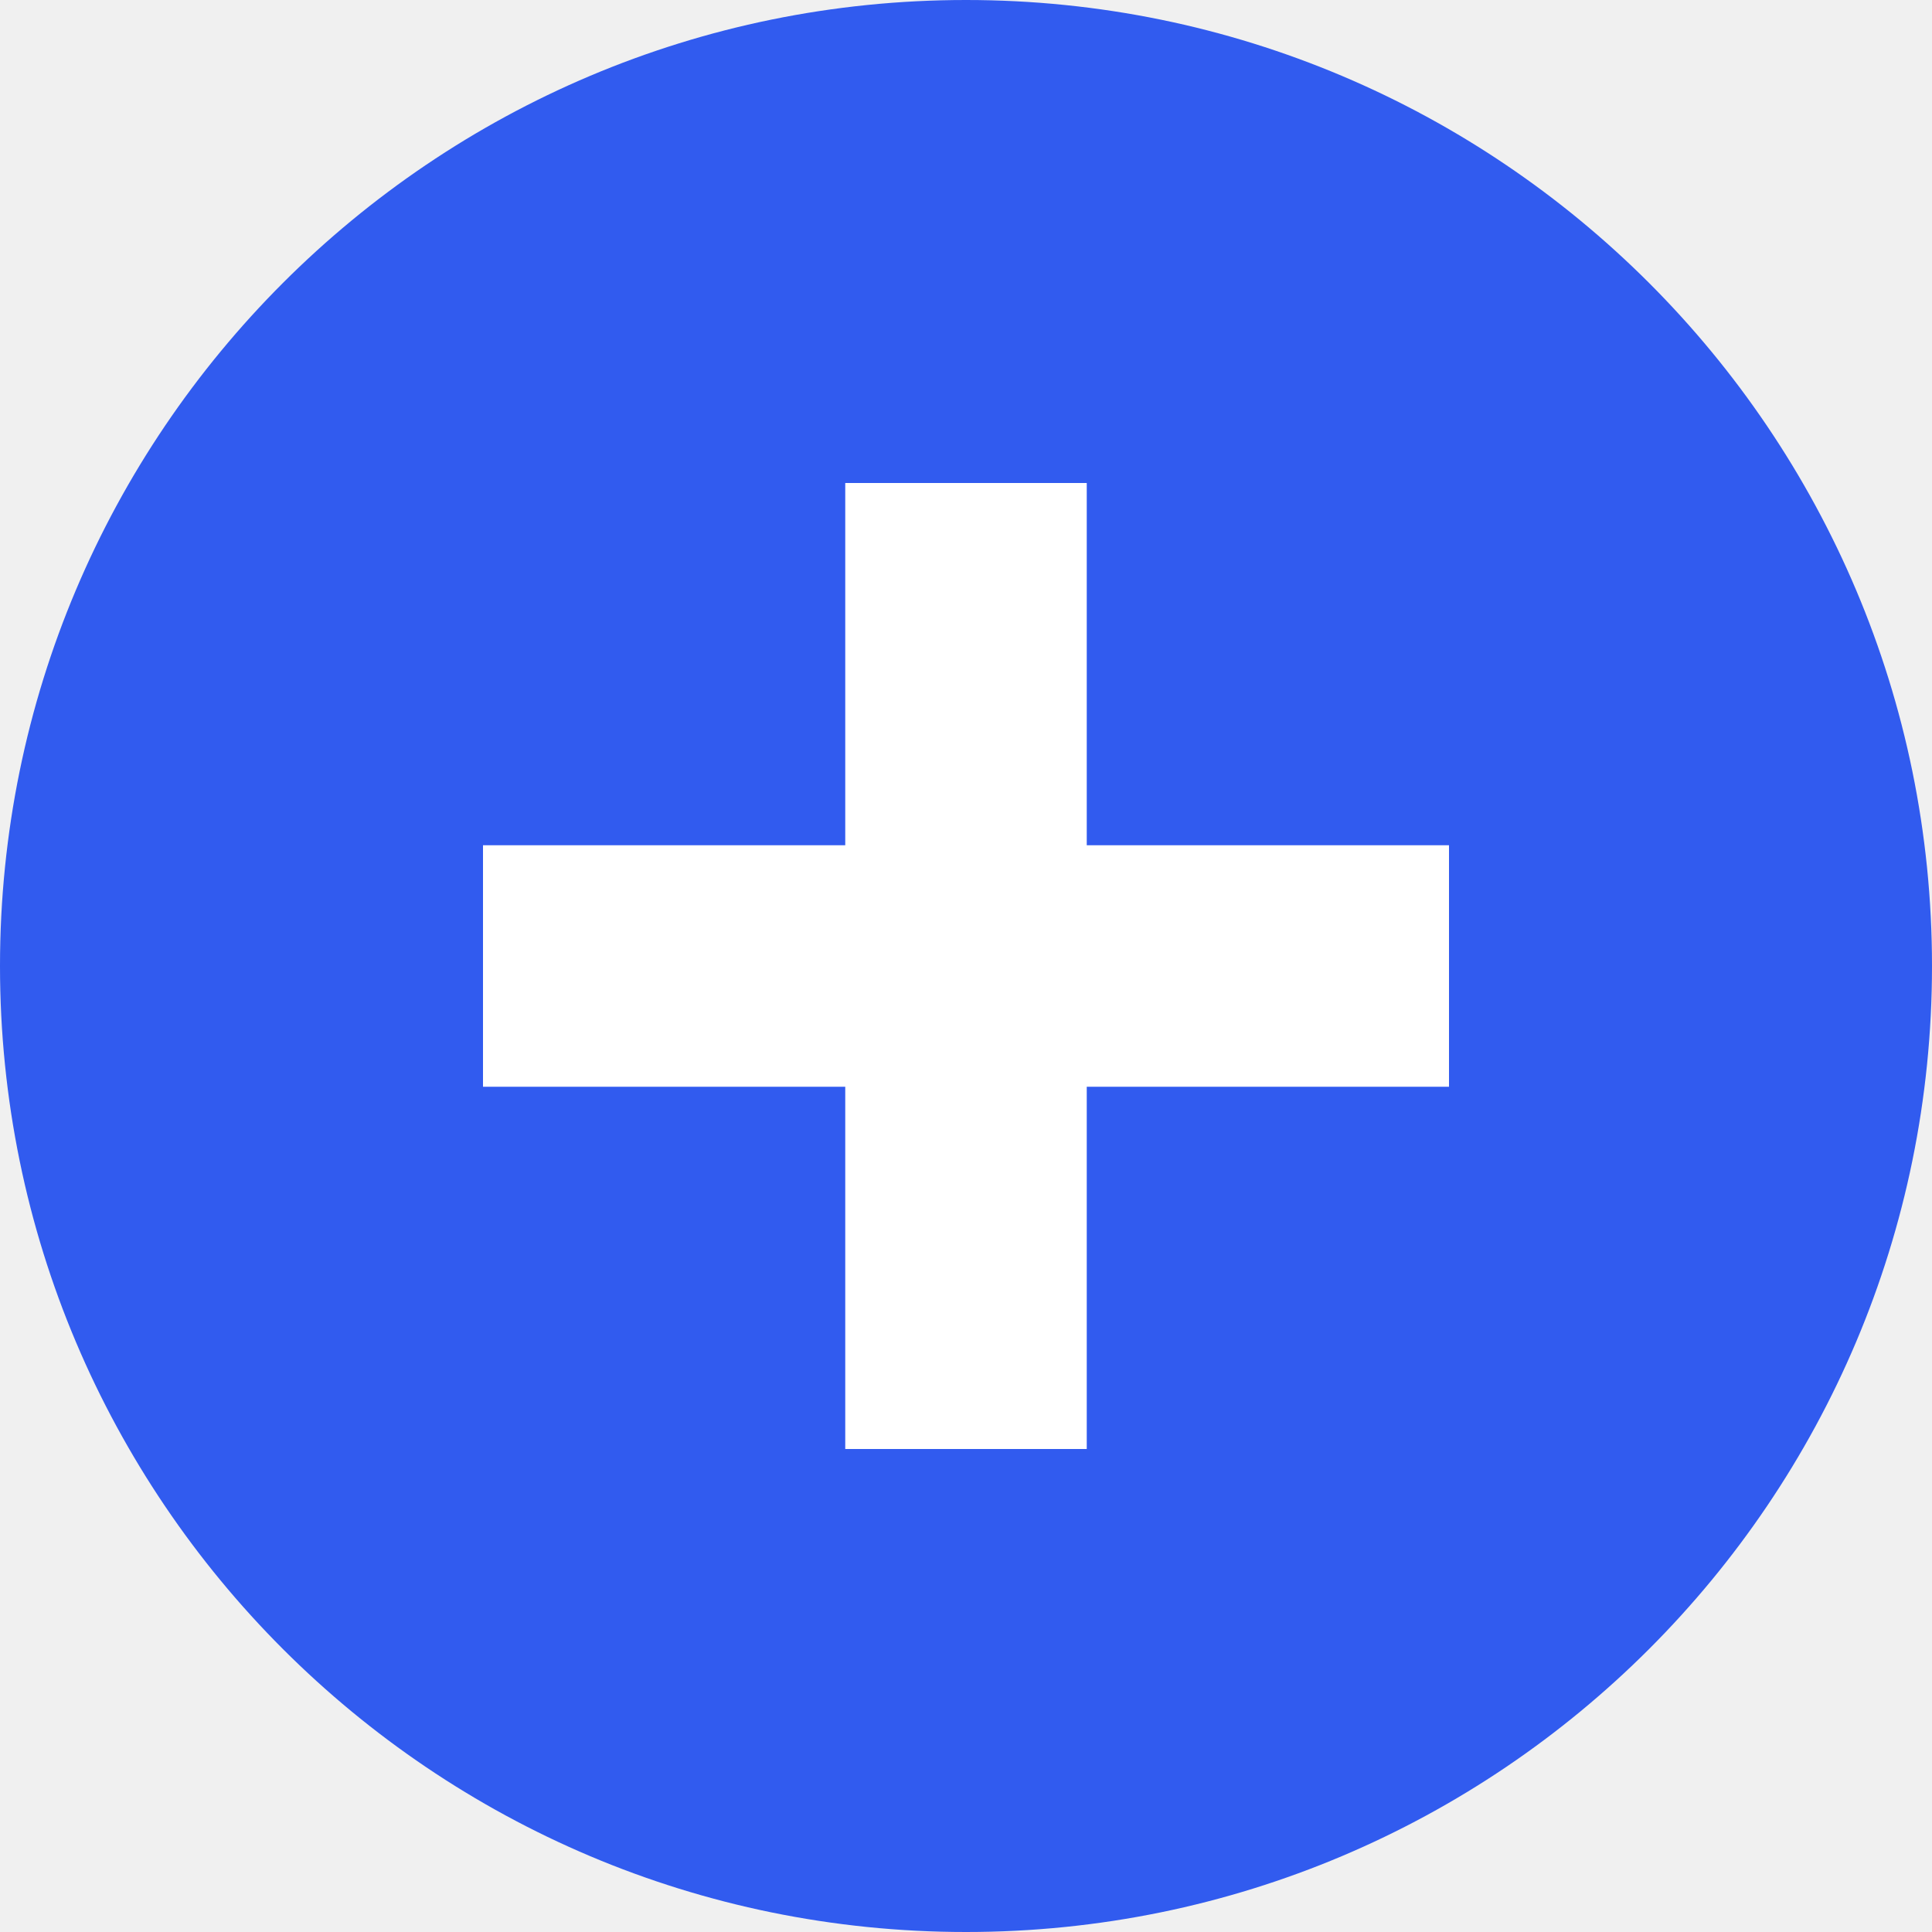
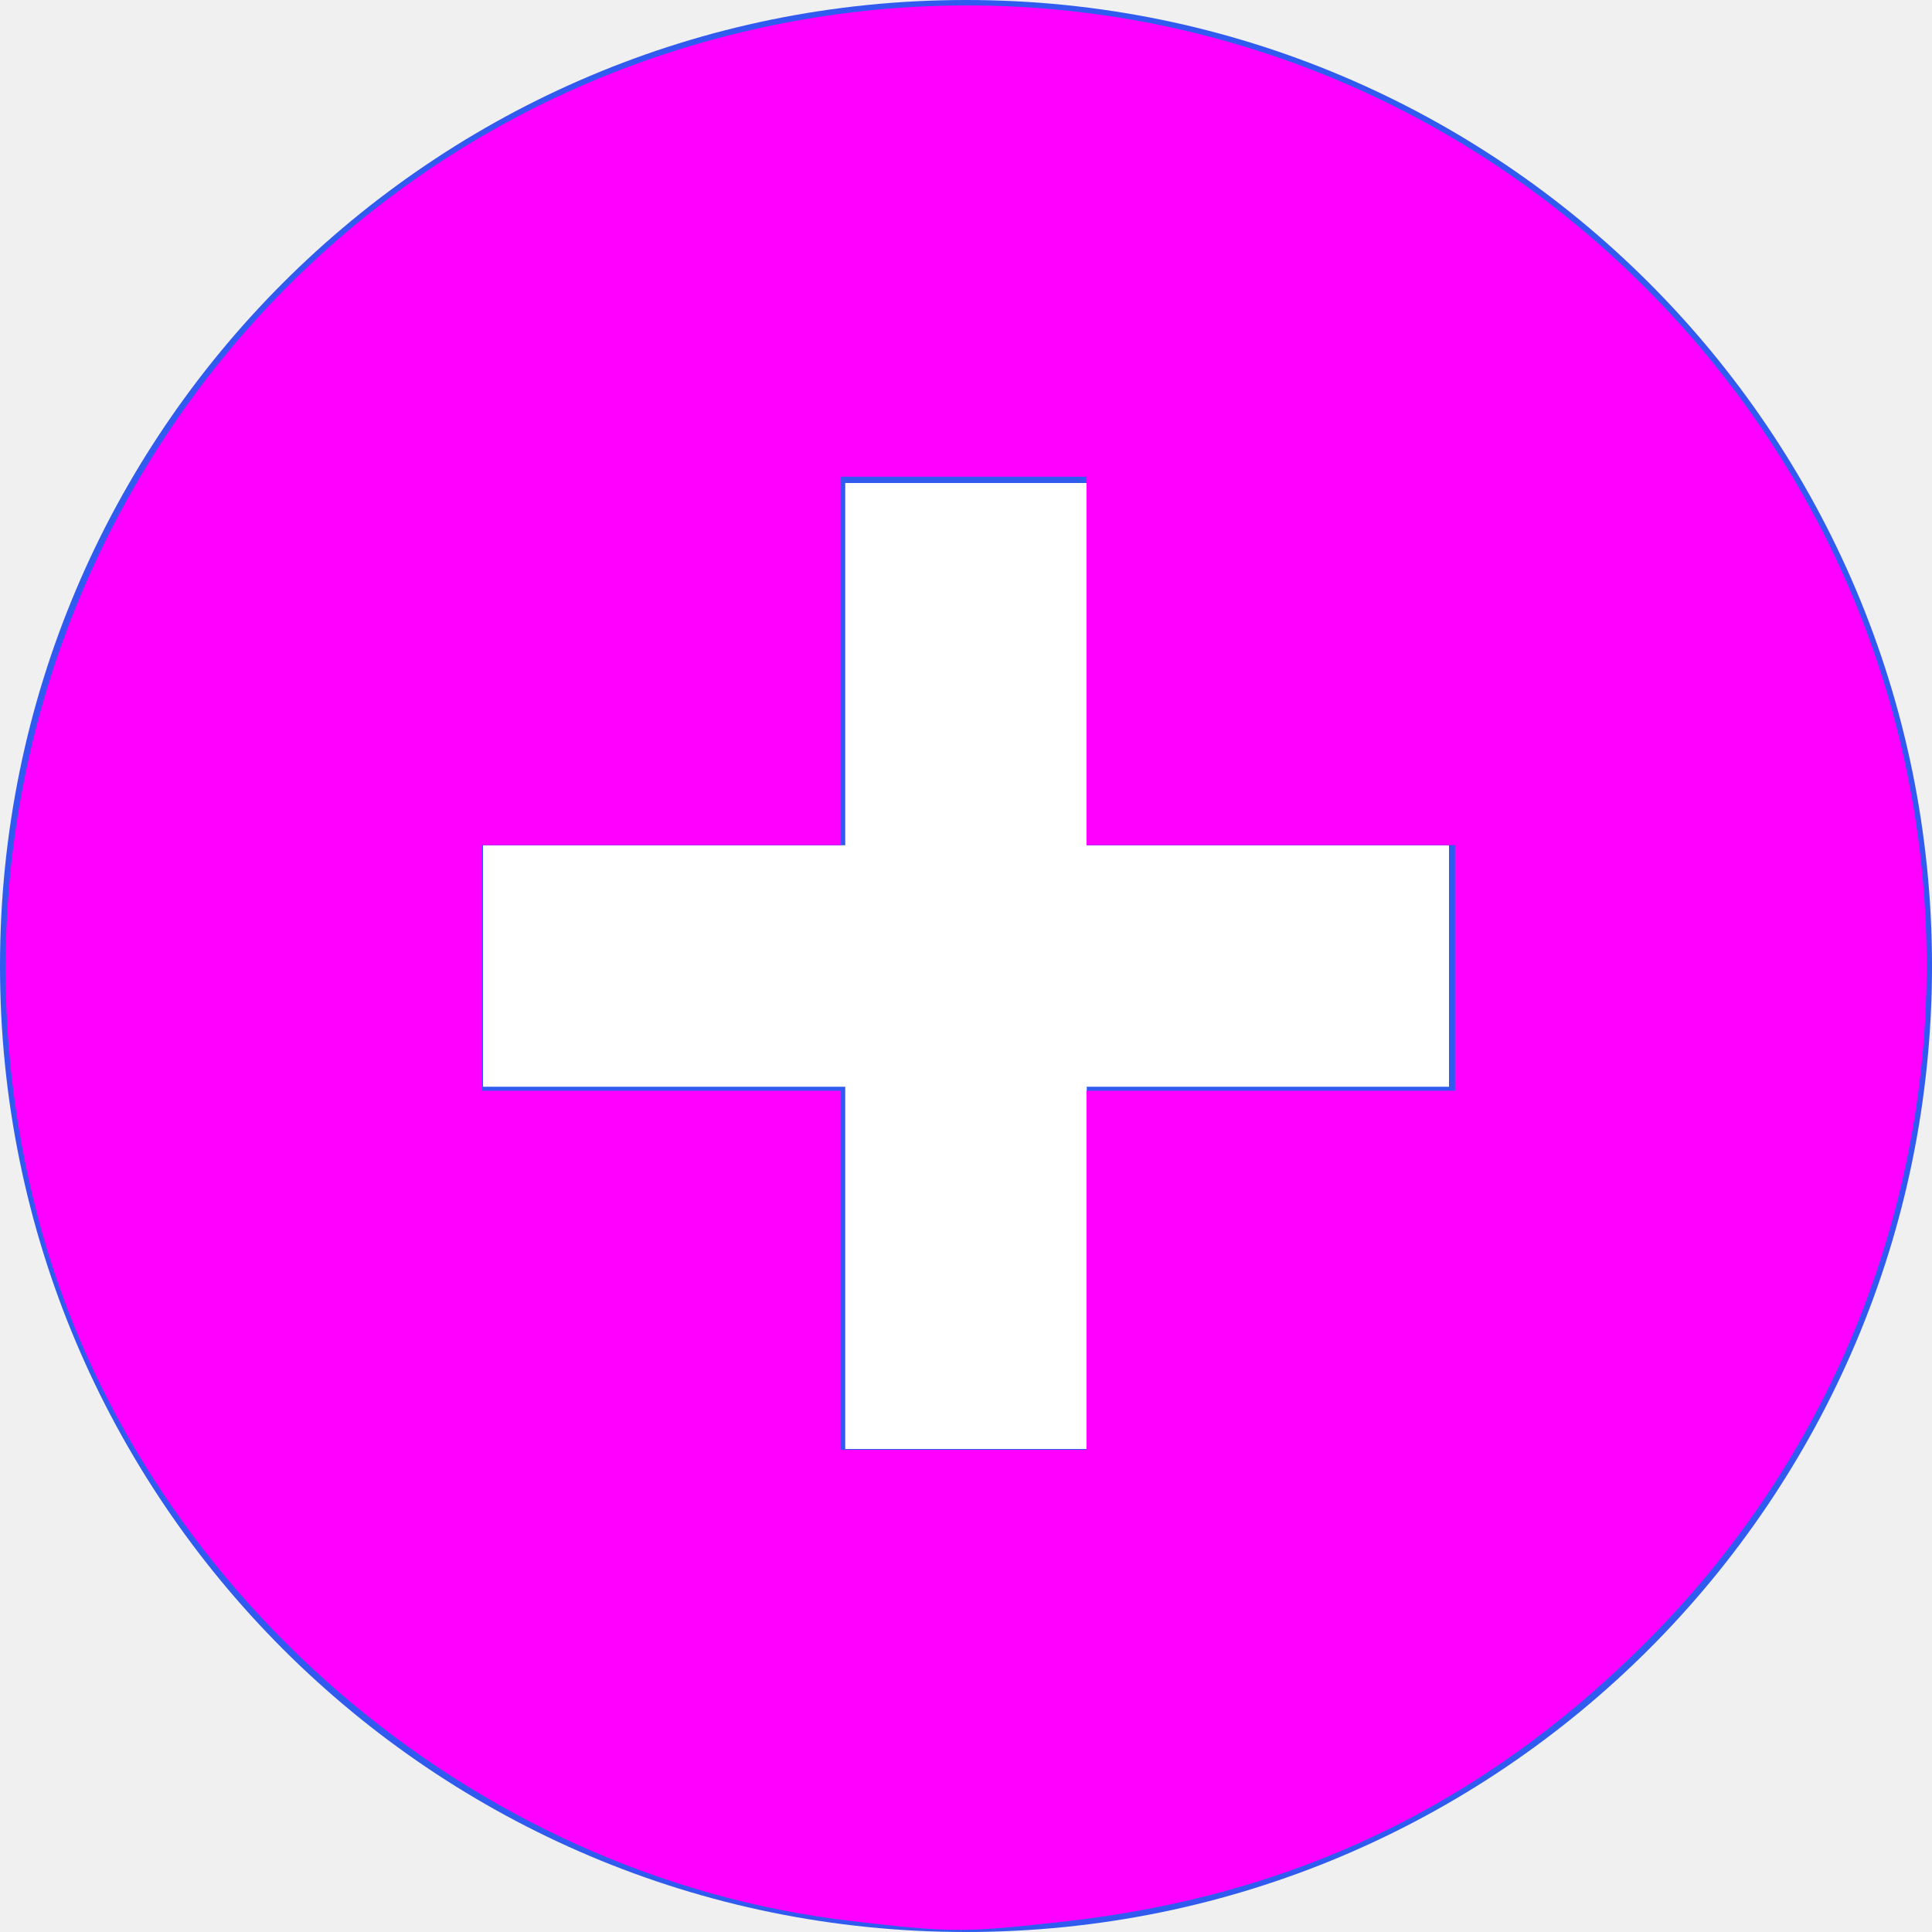
<svg xmlns="http://www.w3.org/2000/svg" width="16" height="16" viewBox="0 0 16 16" id="svg2" version="1.1">
  <defs id="defs4" />
  <g id="layer1" transform="translate(0,-1036.362)">
    <circle style="fill:#315bef;fill-opacity:1;stroke:none" id="path4138" cx="8" cy="1044.362" r="8" />
    <path style="fill:#ffffff;fill-opacity:1;stroke:none" d="M 7 4 L 7 7 L 4 7 L 4 9 L 7 9 L 7 12 L 9 12 L 9 9 L 12 9 L 12 7 L 9 7 L 9 4 L 7 4 z " transform="translate(0,1036.362)" id="rect4136" />
+     <path style="fill:#ff00ff;stroke-width:0.078" d="M 7.051,15.909 C 3.892,15.543 1.125,13.15 0.316,10.087 -0.82,5.784 1.739,1.395 6.024,0.296 c 2.731,-0.7 5.601,0.086 7.596,2.081 3.124,3.124 3.113,8.159 -0.026,11.26 -1.34,1.324 -2.899,2.066 -4.779,2.276 -0.832,0.093 -0.935,0.093 -1.765,-0.004 z M 8.998,10.52 V 9.033 h 1.526 1.526 V 8.016 6.999 H 10.524 8.998 V 5.473 3.948 H 7.981 6.964 V 5.473 6.999 H 5.477 3.991 V 8.016 9.033 H 5.477 6.964 v 1.487 1.487 h 1.017 1.017 z" id="path10" transform="translate(0,1036.362)" />
  </g>
</svg>
